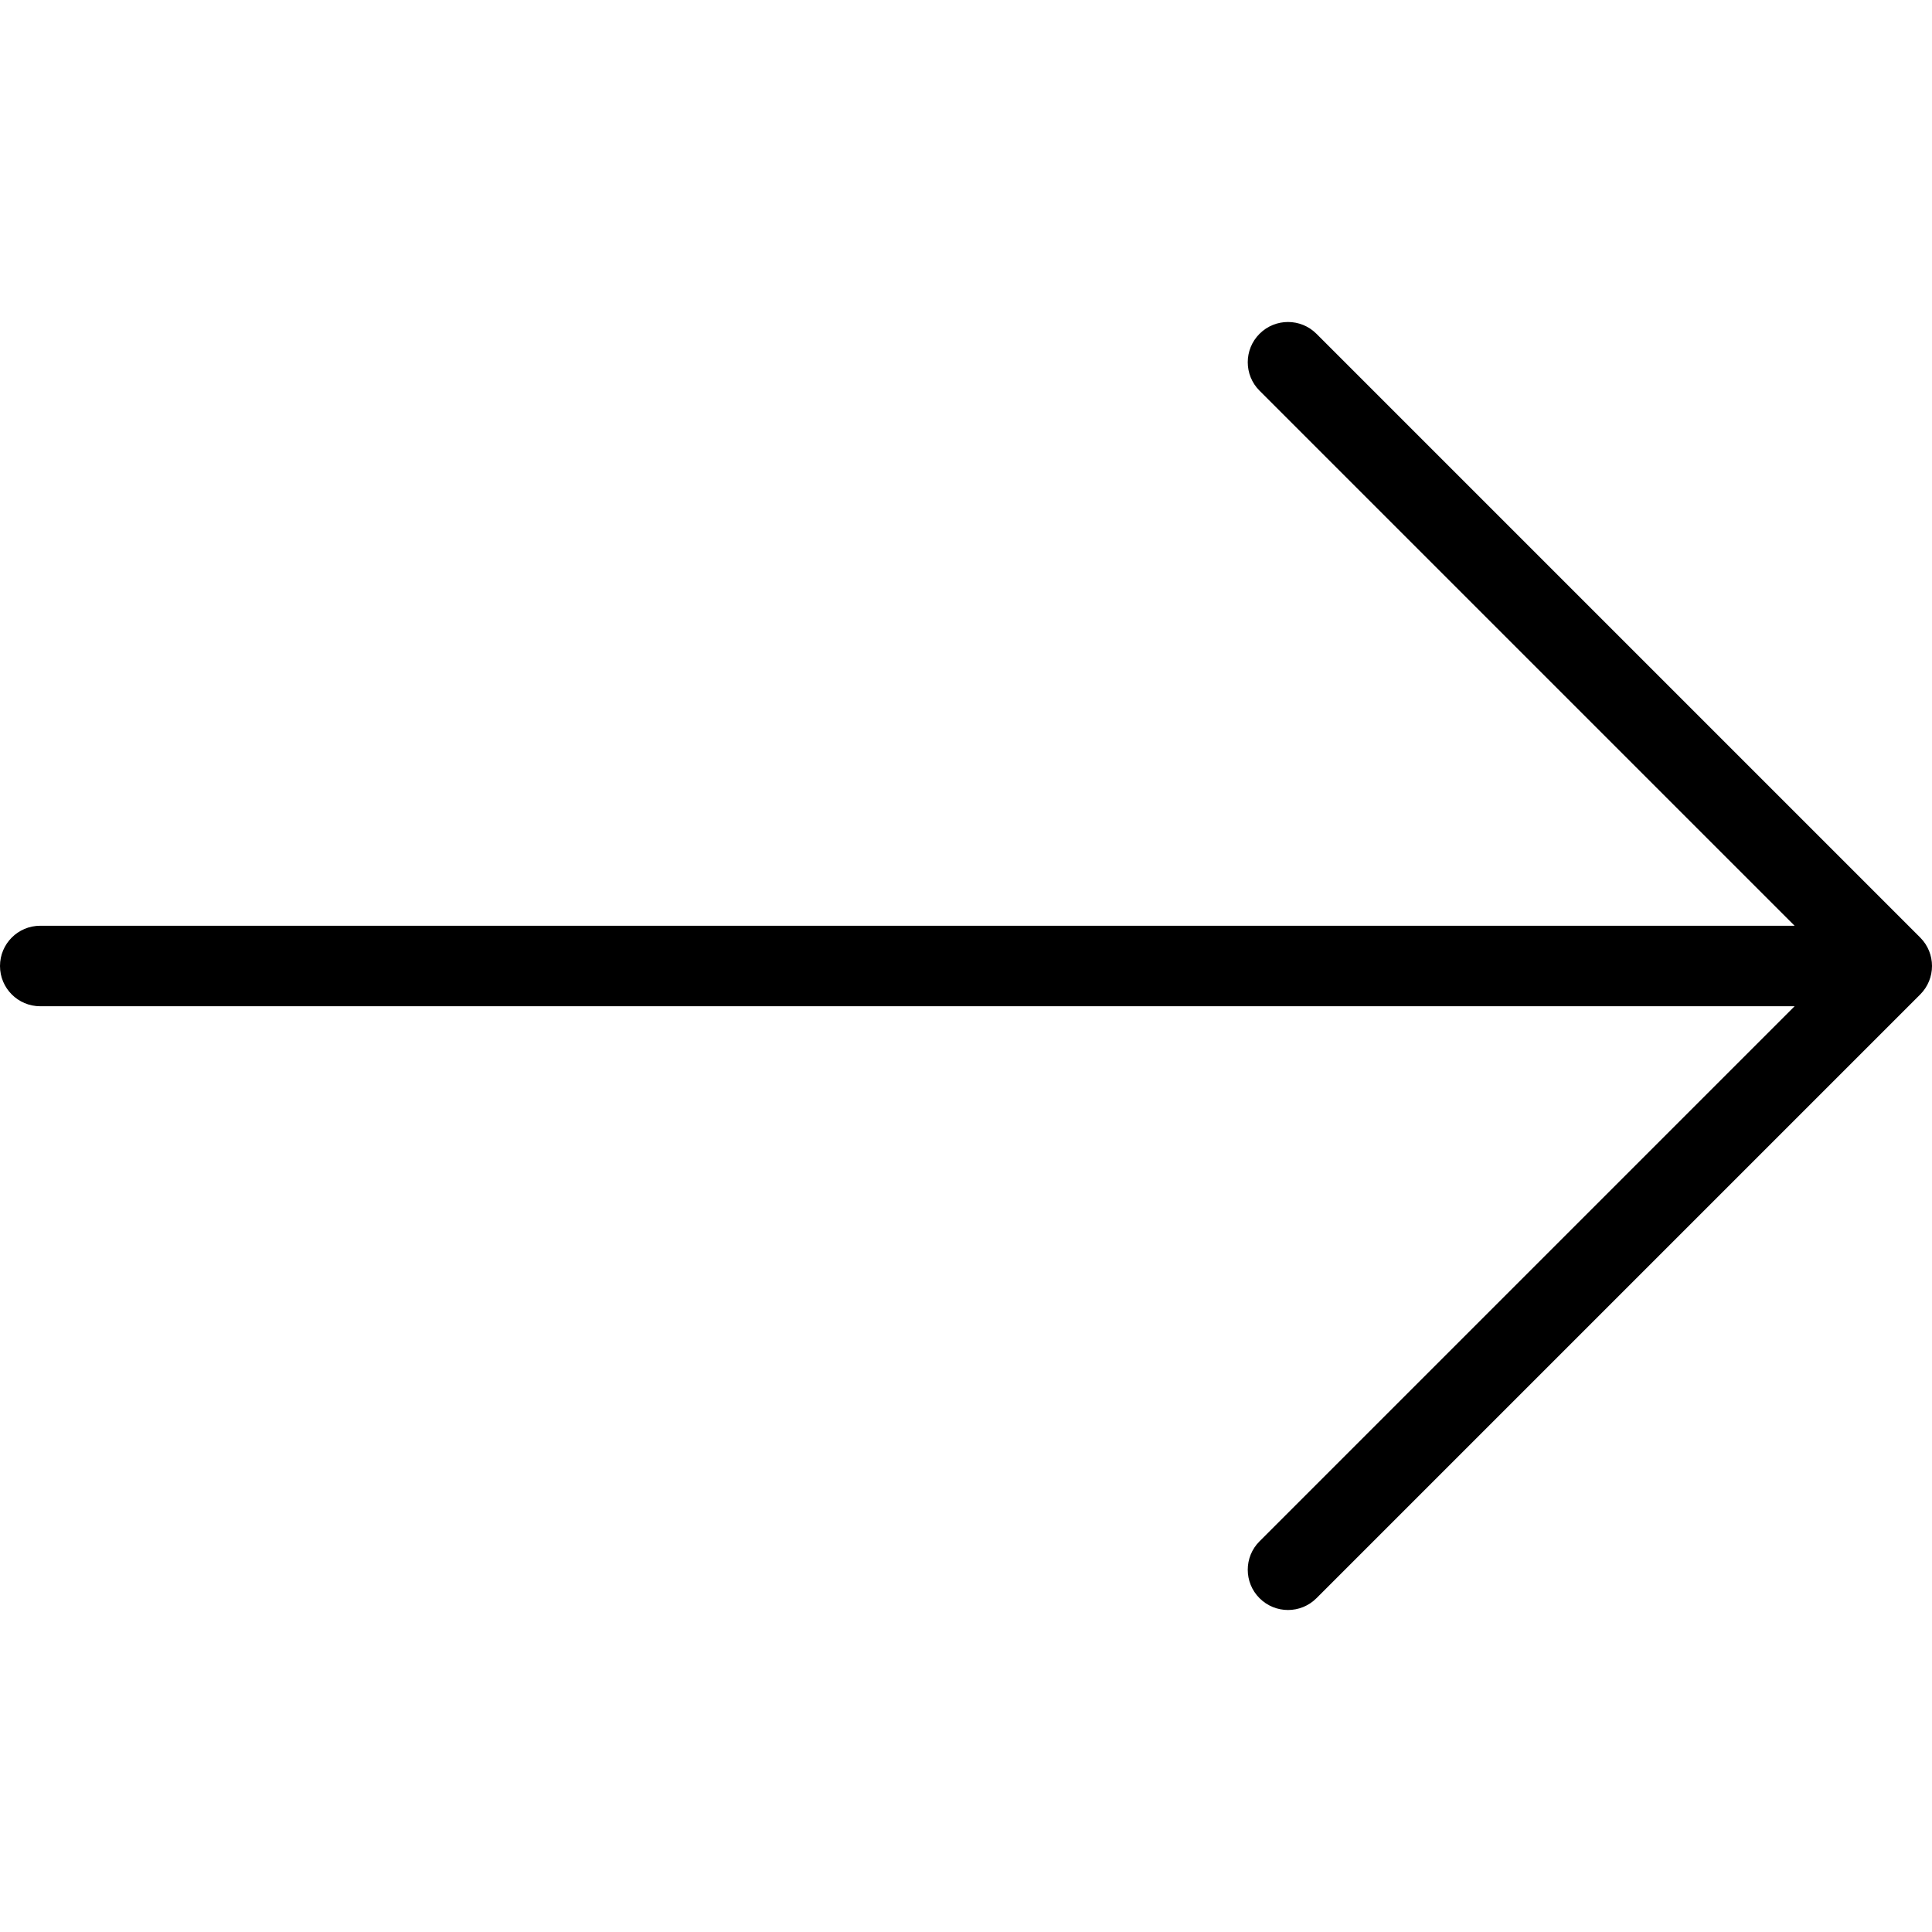
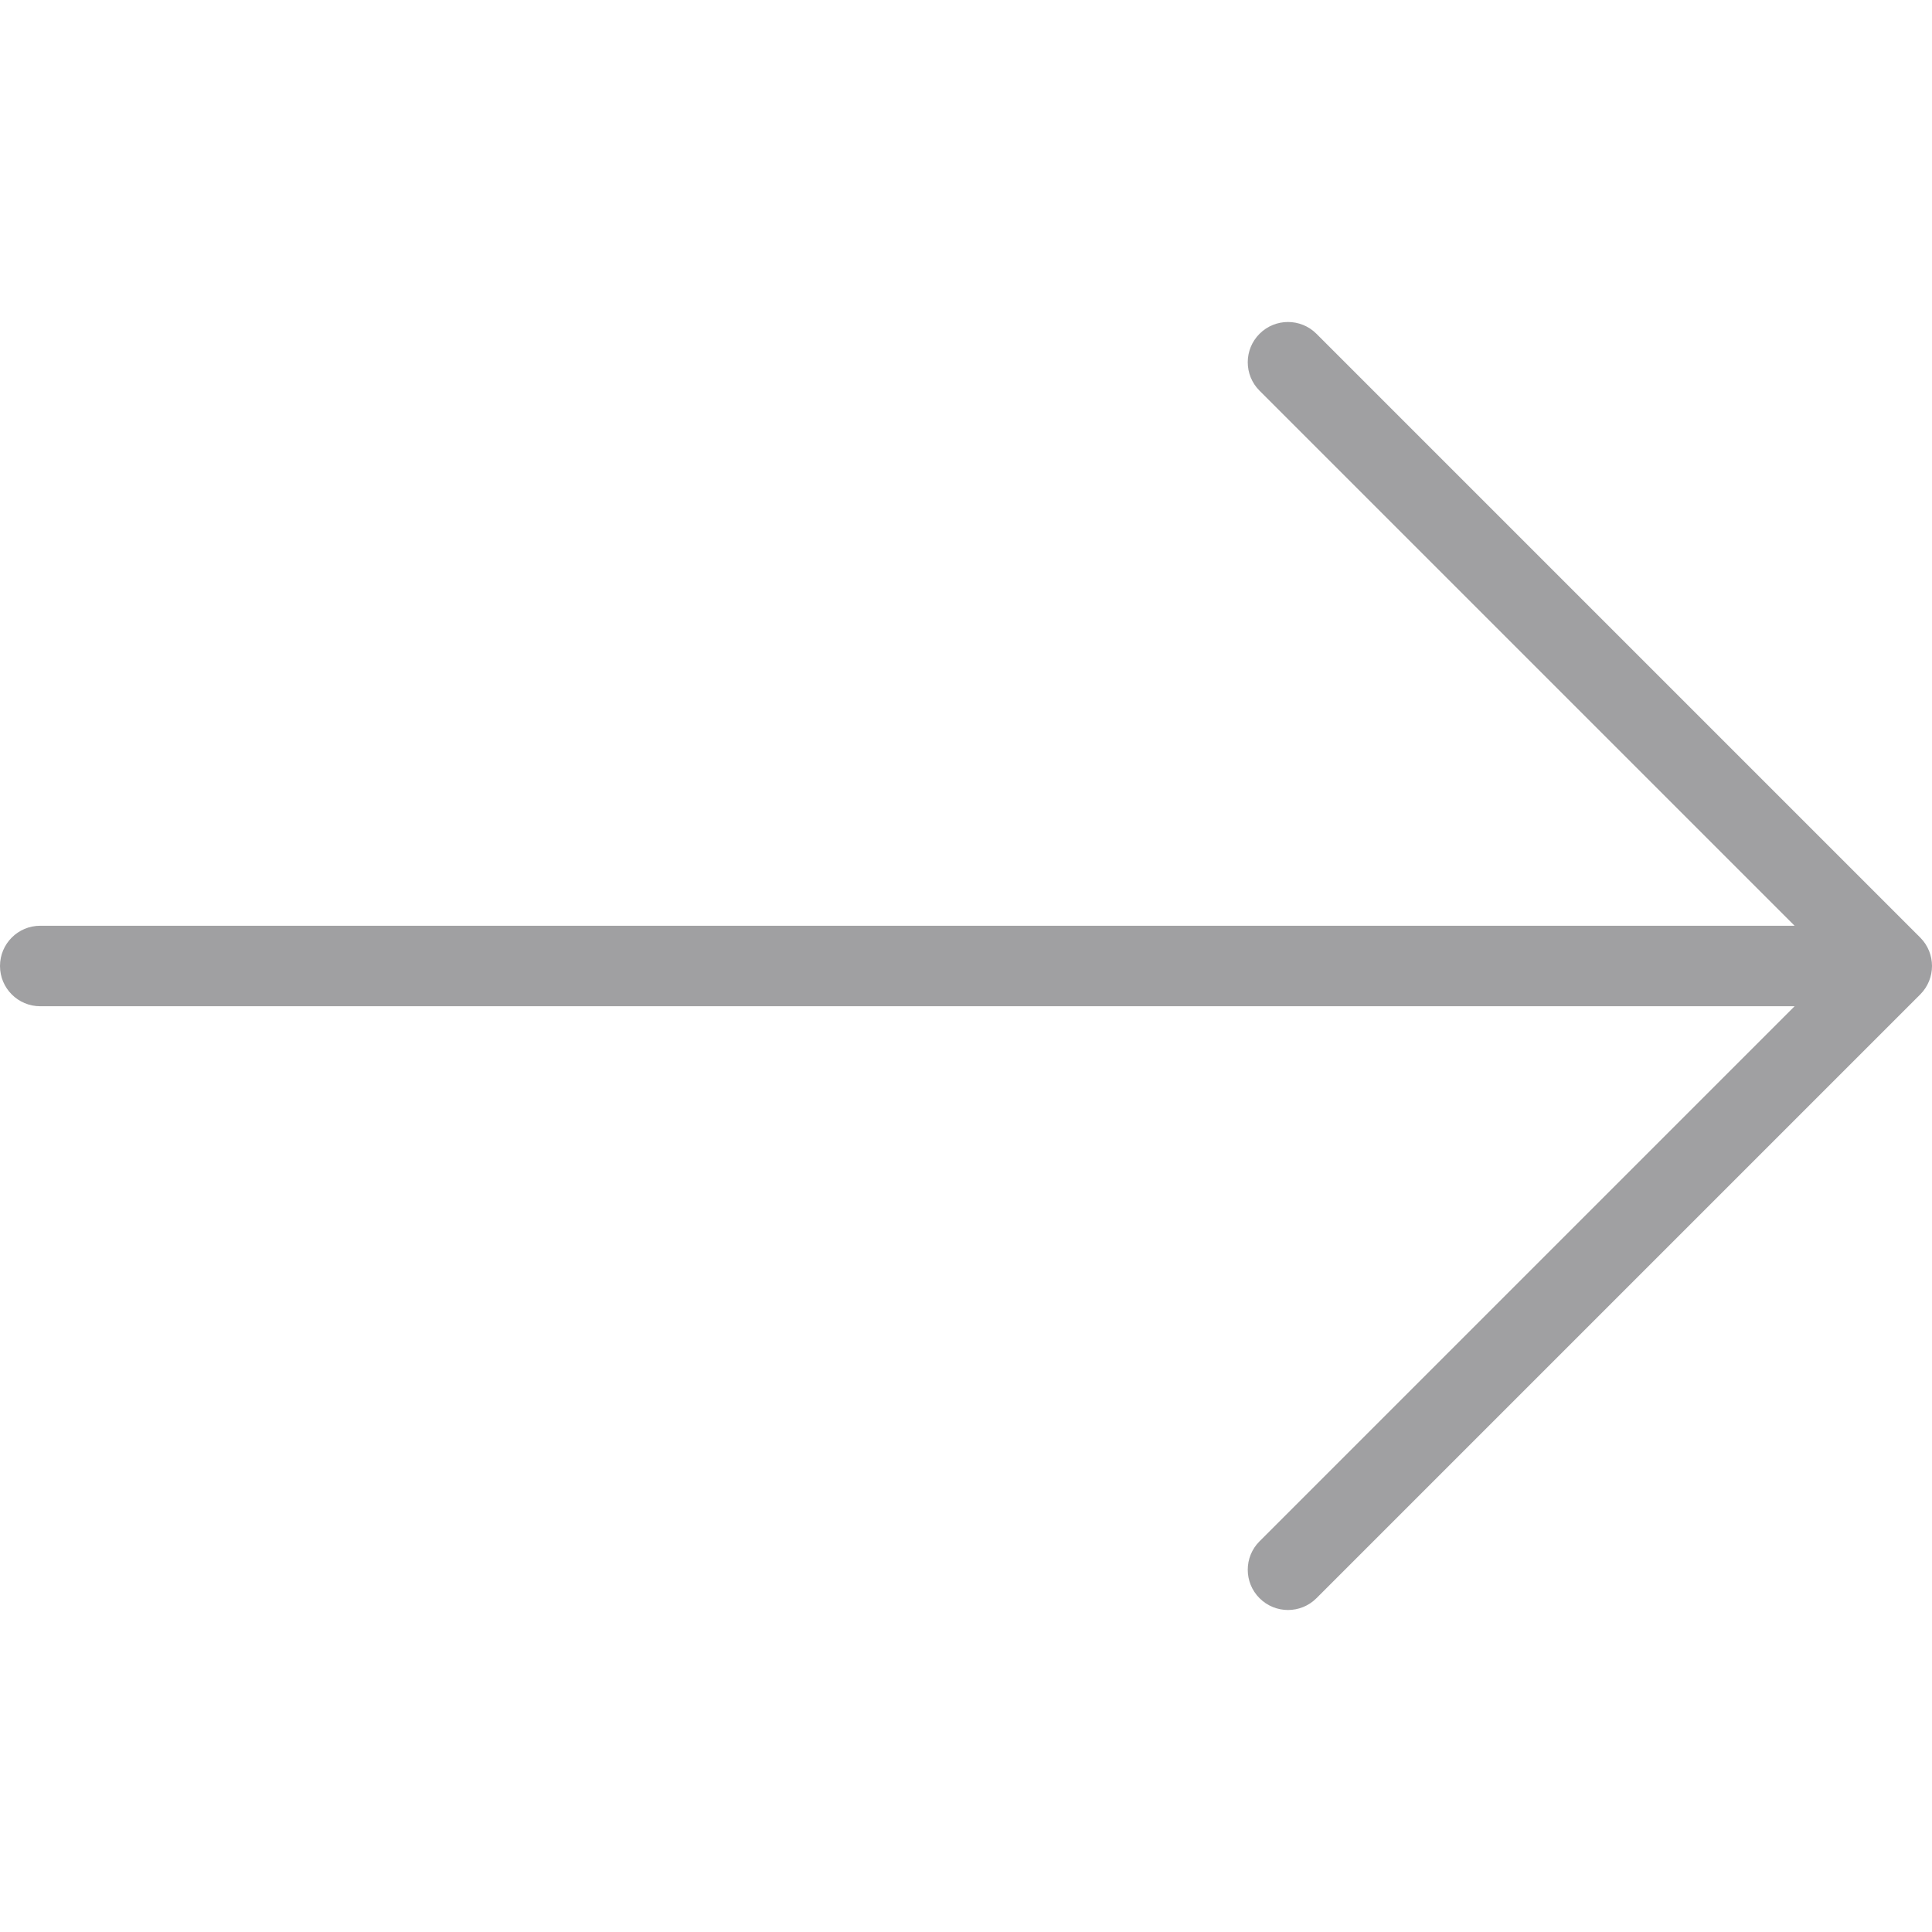
<svg xmlns="http://www.w3.org/2000/svg" version="1.1" id="Layer_1" x="0px" y="0px" viewBox="0 0 512 512" style="enable-background:new 0 0 512 512;" xml:space="preserve">
  <g>
    <g>
-       <path d="M508.875,248.458l-160-160c-4.167-4.167-10.917-4.167-15.083,0c-4.167,4.167-4.167,10.917,0,15.083l141.792,141.792    H10.667C4.771,245.333,0,250.104,0,256s4.771,10.667,10.667,10.667h464.917L333.792,408.458c-4.167,4.167-4.167,10.917,0,15.083    c2.083,2.083,4.813,3.125,7.542,3.125c2.729,0,5.458-1.042,7.542-3.125l160-160C513.042,259.375,513.042,252.625,508.875,248.458z    " />
+       <path fill="#A0A0A2" d="M508.875,248.458l-160-160c-4.167-4.167-10.917-4.167-15.083,0c-4.167,4.167-4.167,10.917,0,15.083l141.792,141.792    H10.667C4.771,245.333,0,250.104,0,256s4.771,10.667,10.667,10.667h464.917L333.792,408.458c-4.167,4.167-4.167,10.917,0,15.083    c2.083,2.083,4.813,3.125,7.542,3.125c2.729,0,5.458-1.042,7.542-3.125l160-160C513.042,259.375,513.042,252.625,508.875,248.458z    " />
    </g>
  </g>
  <g>
</g>
  <g>
</g>
  <g>
</g>
  <g>
</g>
  <g>
</g>
  <g>
</g>
  <g>
</g>
  <g>
</g>
  <g>
</g>
  <g>
</g>
  <g>
</g>
  <g>
</g>
  <g>
</g>
  <g>
</g>
  <g>
</g>
</svg>
